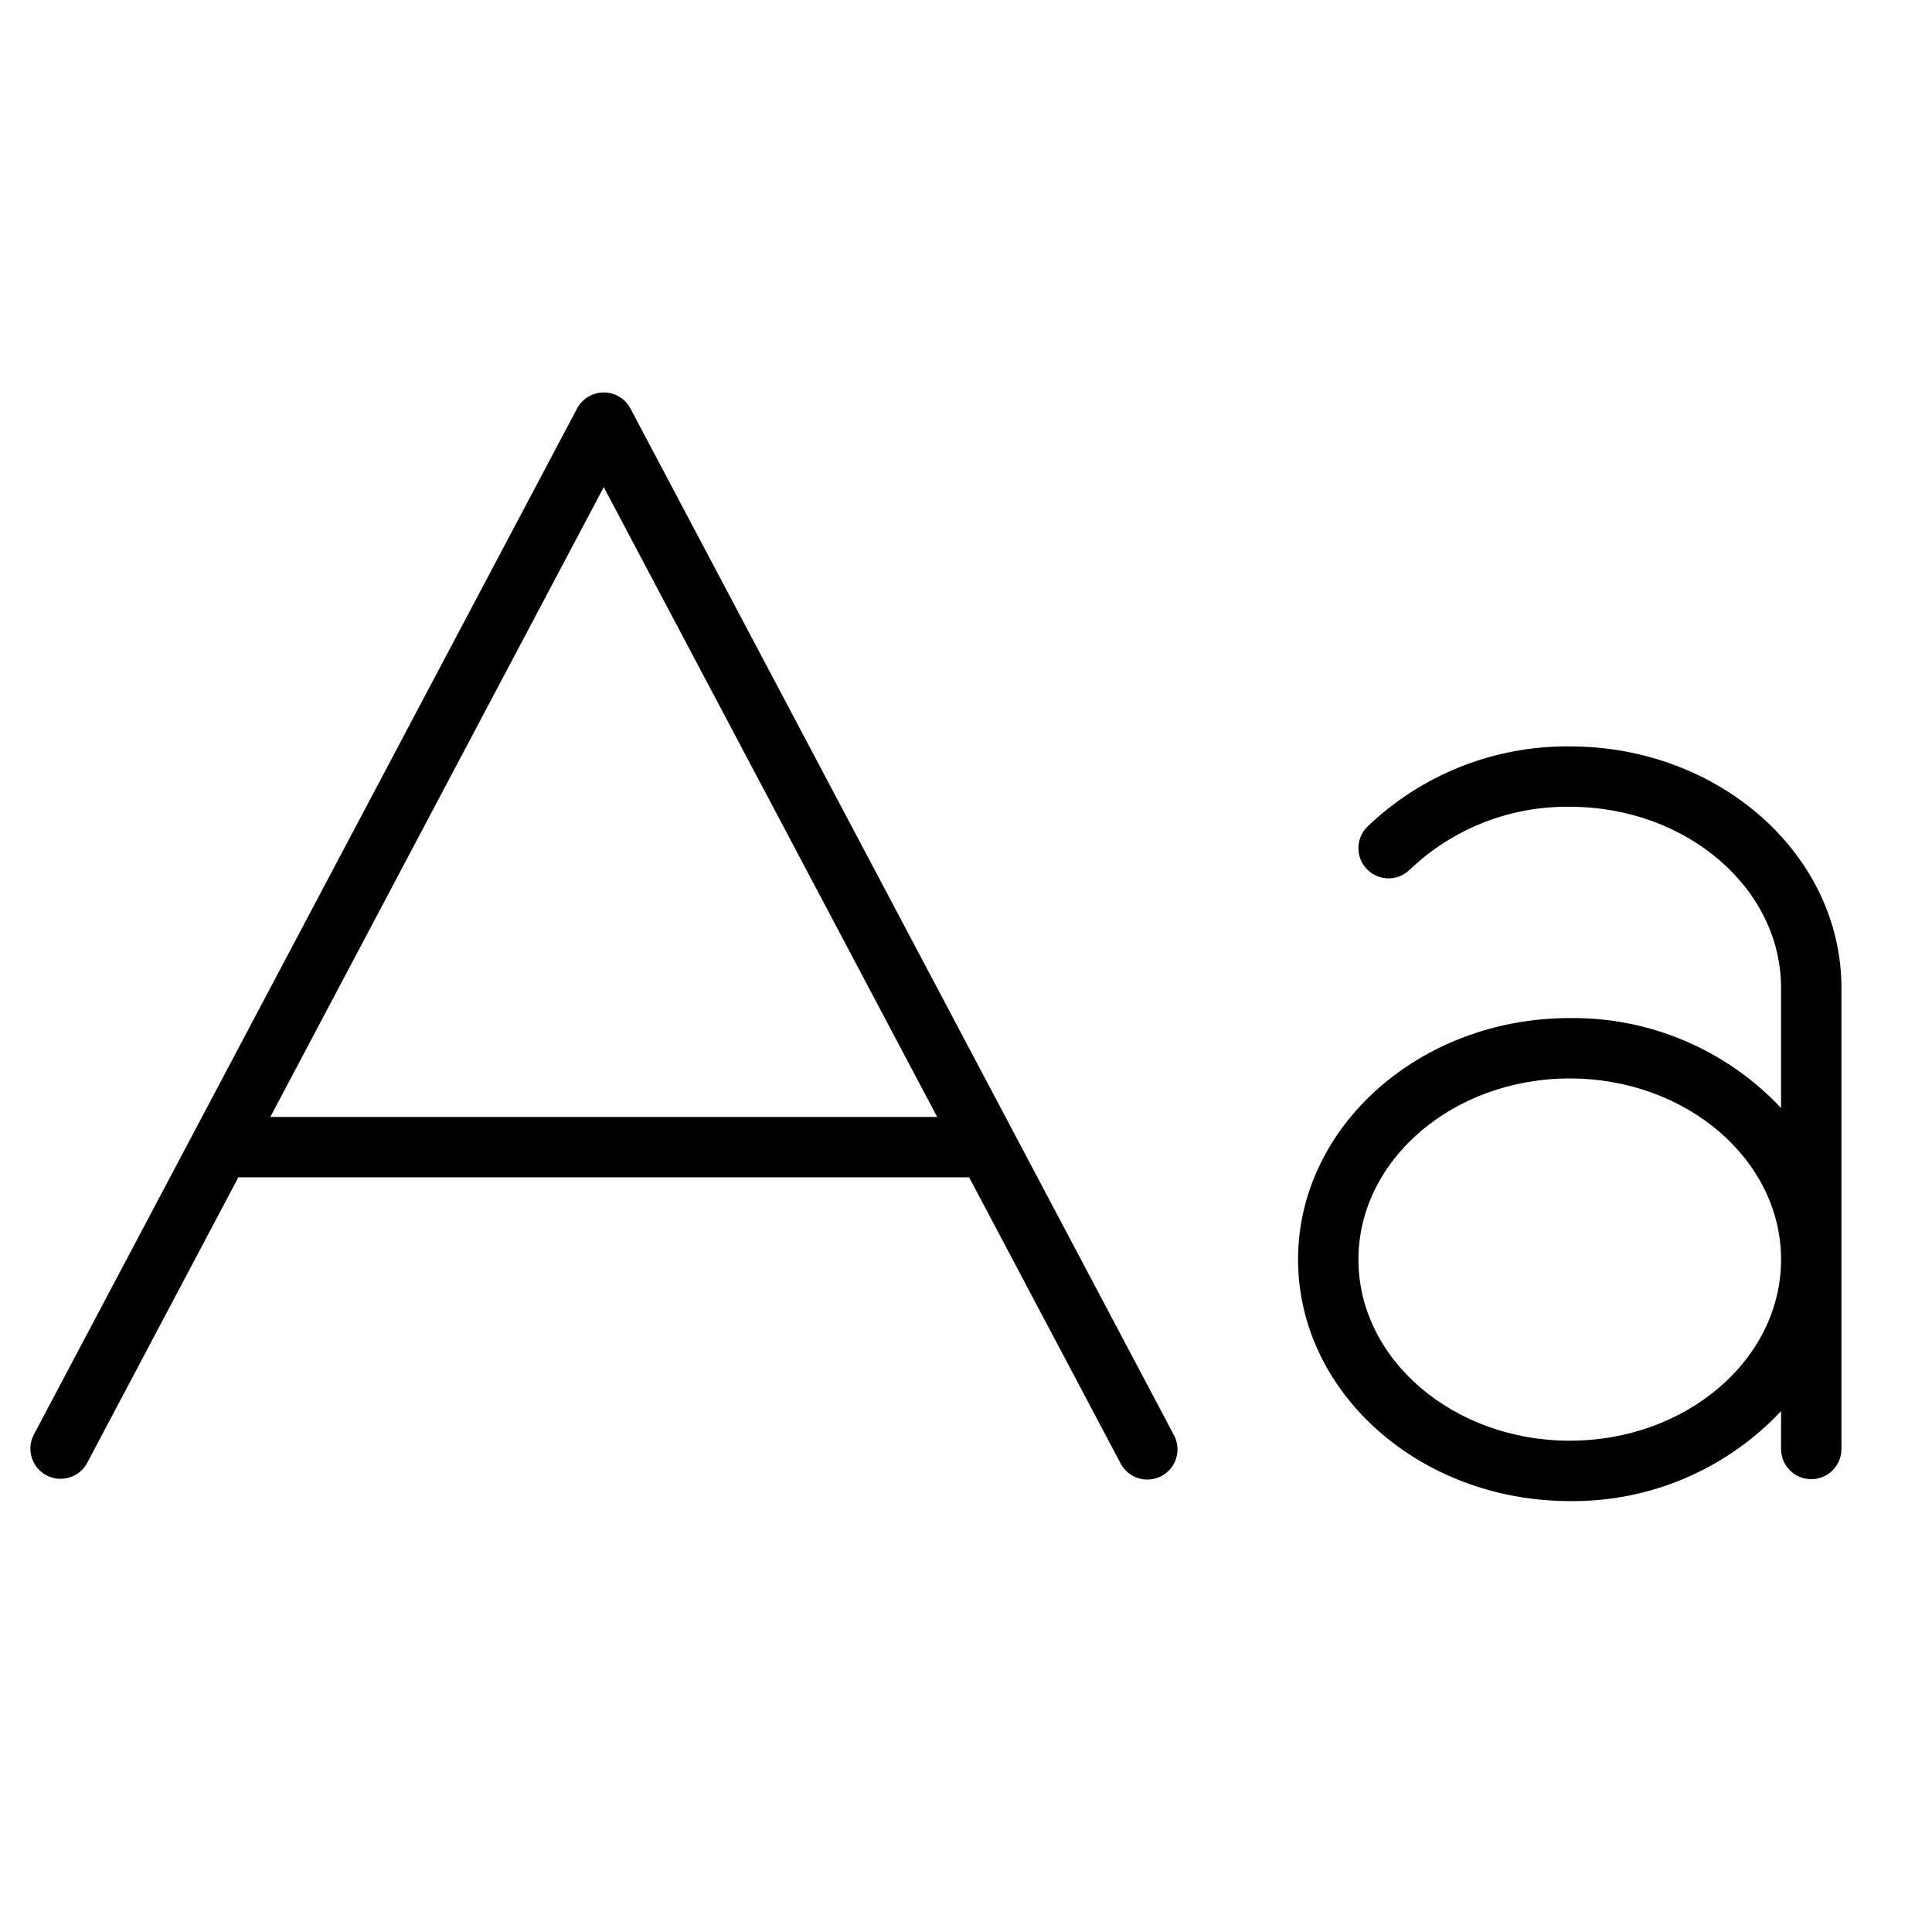
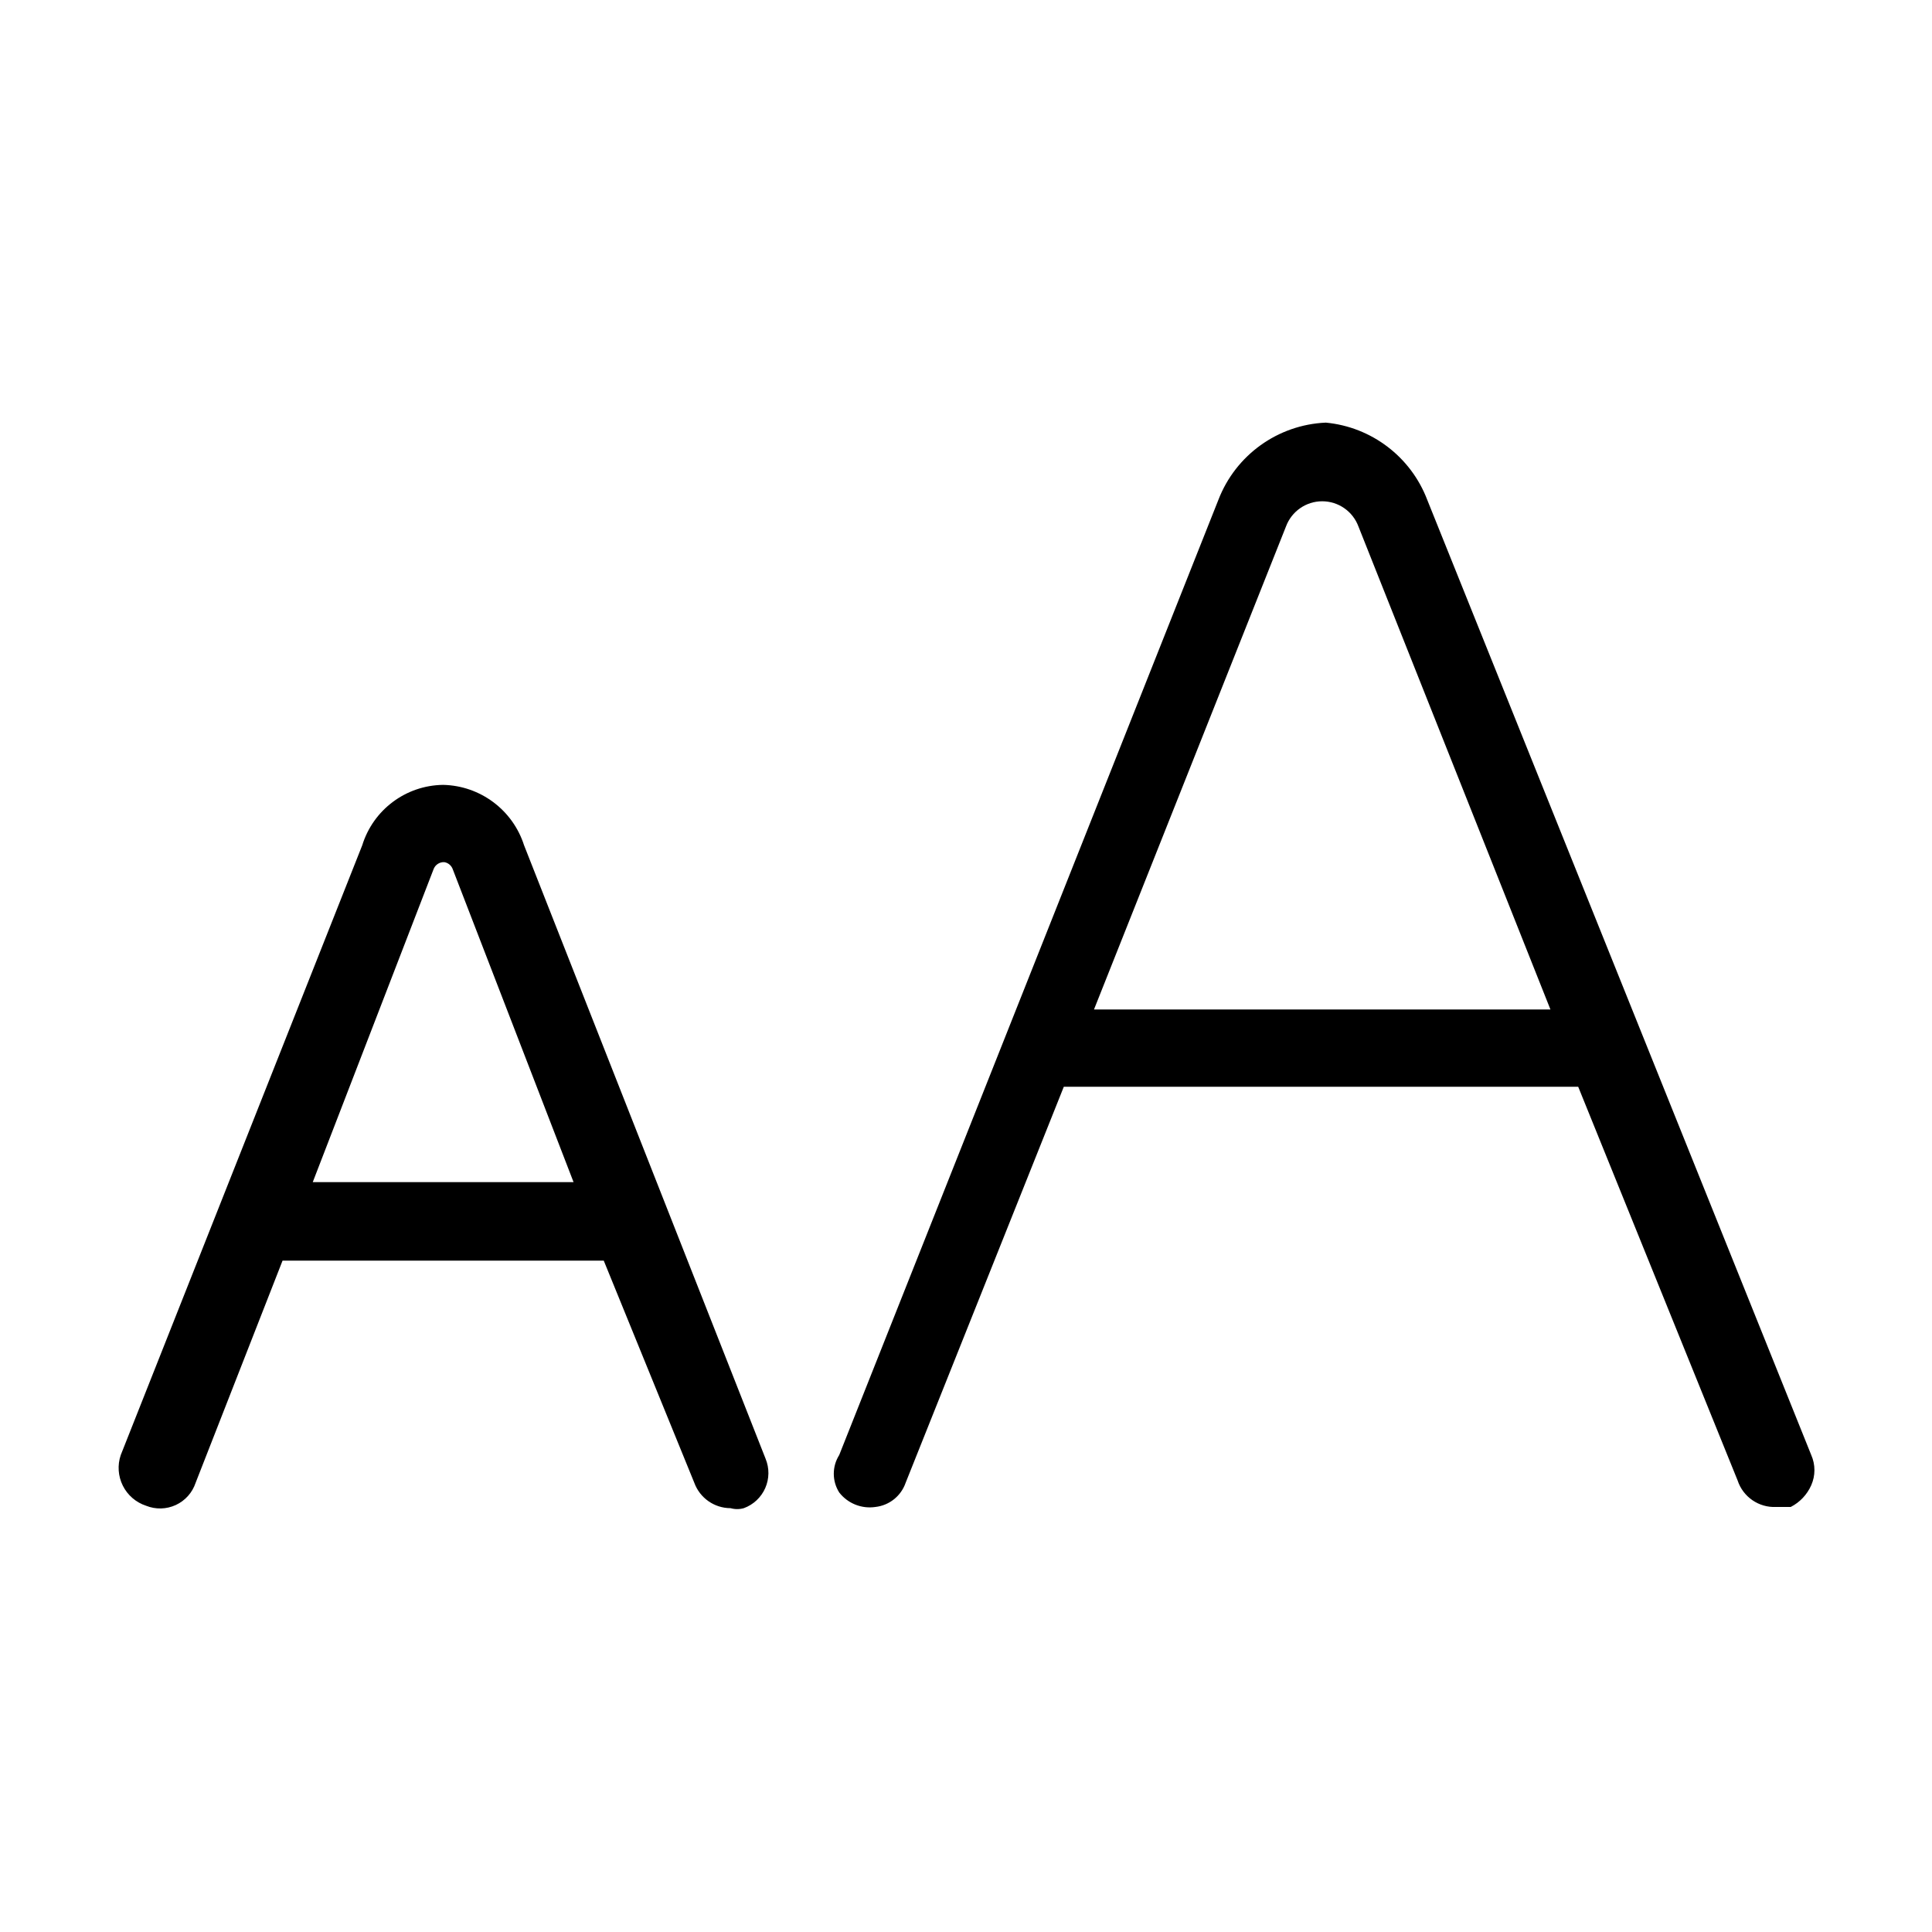
- <svg xmlns="http://www.w3.org/2000/svg" fill="#000000" width="800px" height="800px" viewBox="0 0 256 256" id="Flat">
-   <path d="M83.535,54.129a4,4,0,0,0-7.07,0l-72,136a4,4,0,0,0,7.07,3.742L31.584,156h96.831l20.049,37.871a4,4,0,1,0,7.07-3.742ZM35.82,148,80,64.549,124.18,148ZM208,98.9a38.197,38.197,0,0,0-26.822,10.645,4,4,0,0,0,5.635,5.68A30.144,30.144,0,0,1,208,106.9c15.439,0,28,10.767,28,24v15.918a37.78,37.78,0,0,0-28-11.918c-19.851,0-36,14.355-36,32s16.149,32,36,32a37.78,37.78,0,0,0,28-11.918V192a4,4,0,0,0,8,0V130.9C244,113.256,227.851,98.9,208,98.9Zm0,92c-15.439,0-28-10.767-28-24s12.561-24,28-24,28,10.767,28,24S223.439,190.9,208,190.9Z" />
+ <svg xmlns="http://www.w3.org/2000/svg" id="Artwork" viewBox="0 0 16 16">
+   <path d="M3.67,6.5A.72.72,0,0,1,4.34,7l2,5.08a.31.31,0,0,1-.18.41.2.2,0,0,1-.11,0,.32.32,0,0,1-.3-.21L5,10.44H2.34l-.72,1.84a.31.31,0,0,1-.41.19A.33.33,0,0,1,1,12.05L3,7A.71.71,0,0,1,3.67,6.5Zm-.08.7-1,2.59H4.75l-1-2.59a.09.09,0,0,0-.07-.06A.09.09,0,0,0,3.59,7.2Z" style="fill-rule:evenodd" />
+   <path d="M11.82,4.14,15,12.05a.31.31,0,0,1,0,.25.37.37,0,0,1-.17.18l-.12,0a.32.32,0,0,1-.32-.22L13.07,9H8.81L7.5,12.28a.3.3,0,0,1-.25.2.32.32,0,0,1-.3-.12.29.29,0,0,1,0-.31l3.14-7.91a1,1,0,0,1,.89-.64A1,1,0,0,1,11.82,4.14Zm-1.17.22-1.59,4h3.78l-1.59-4a.32.32,0,0,0-.6,0Z" style="fill-rule:evenodd" />
</svg>
